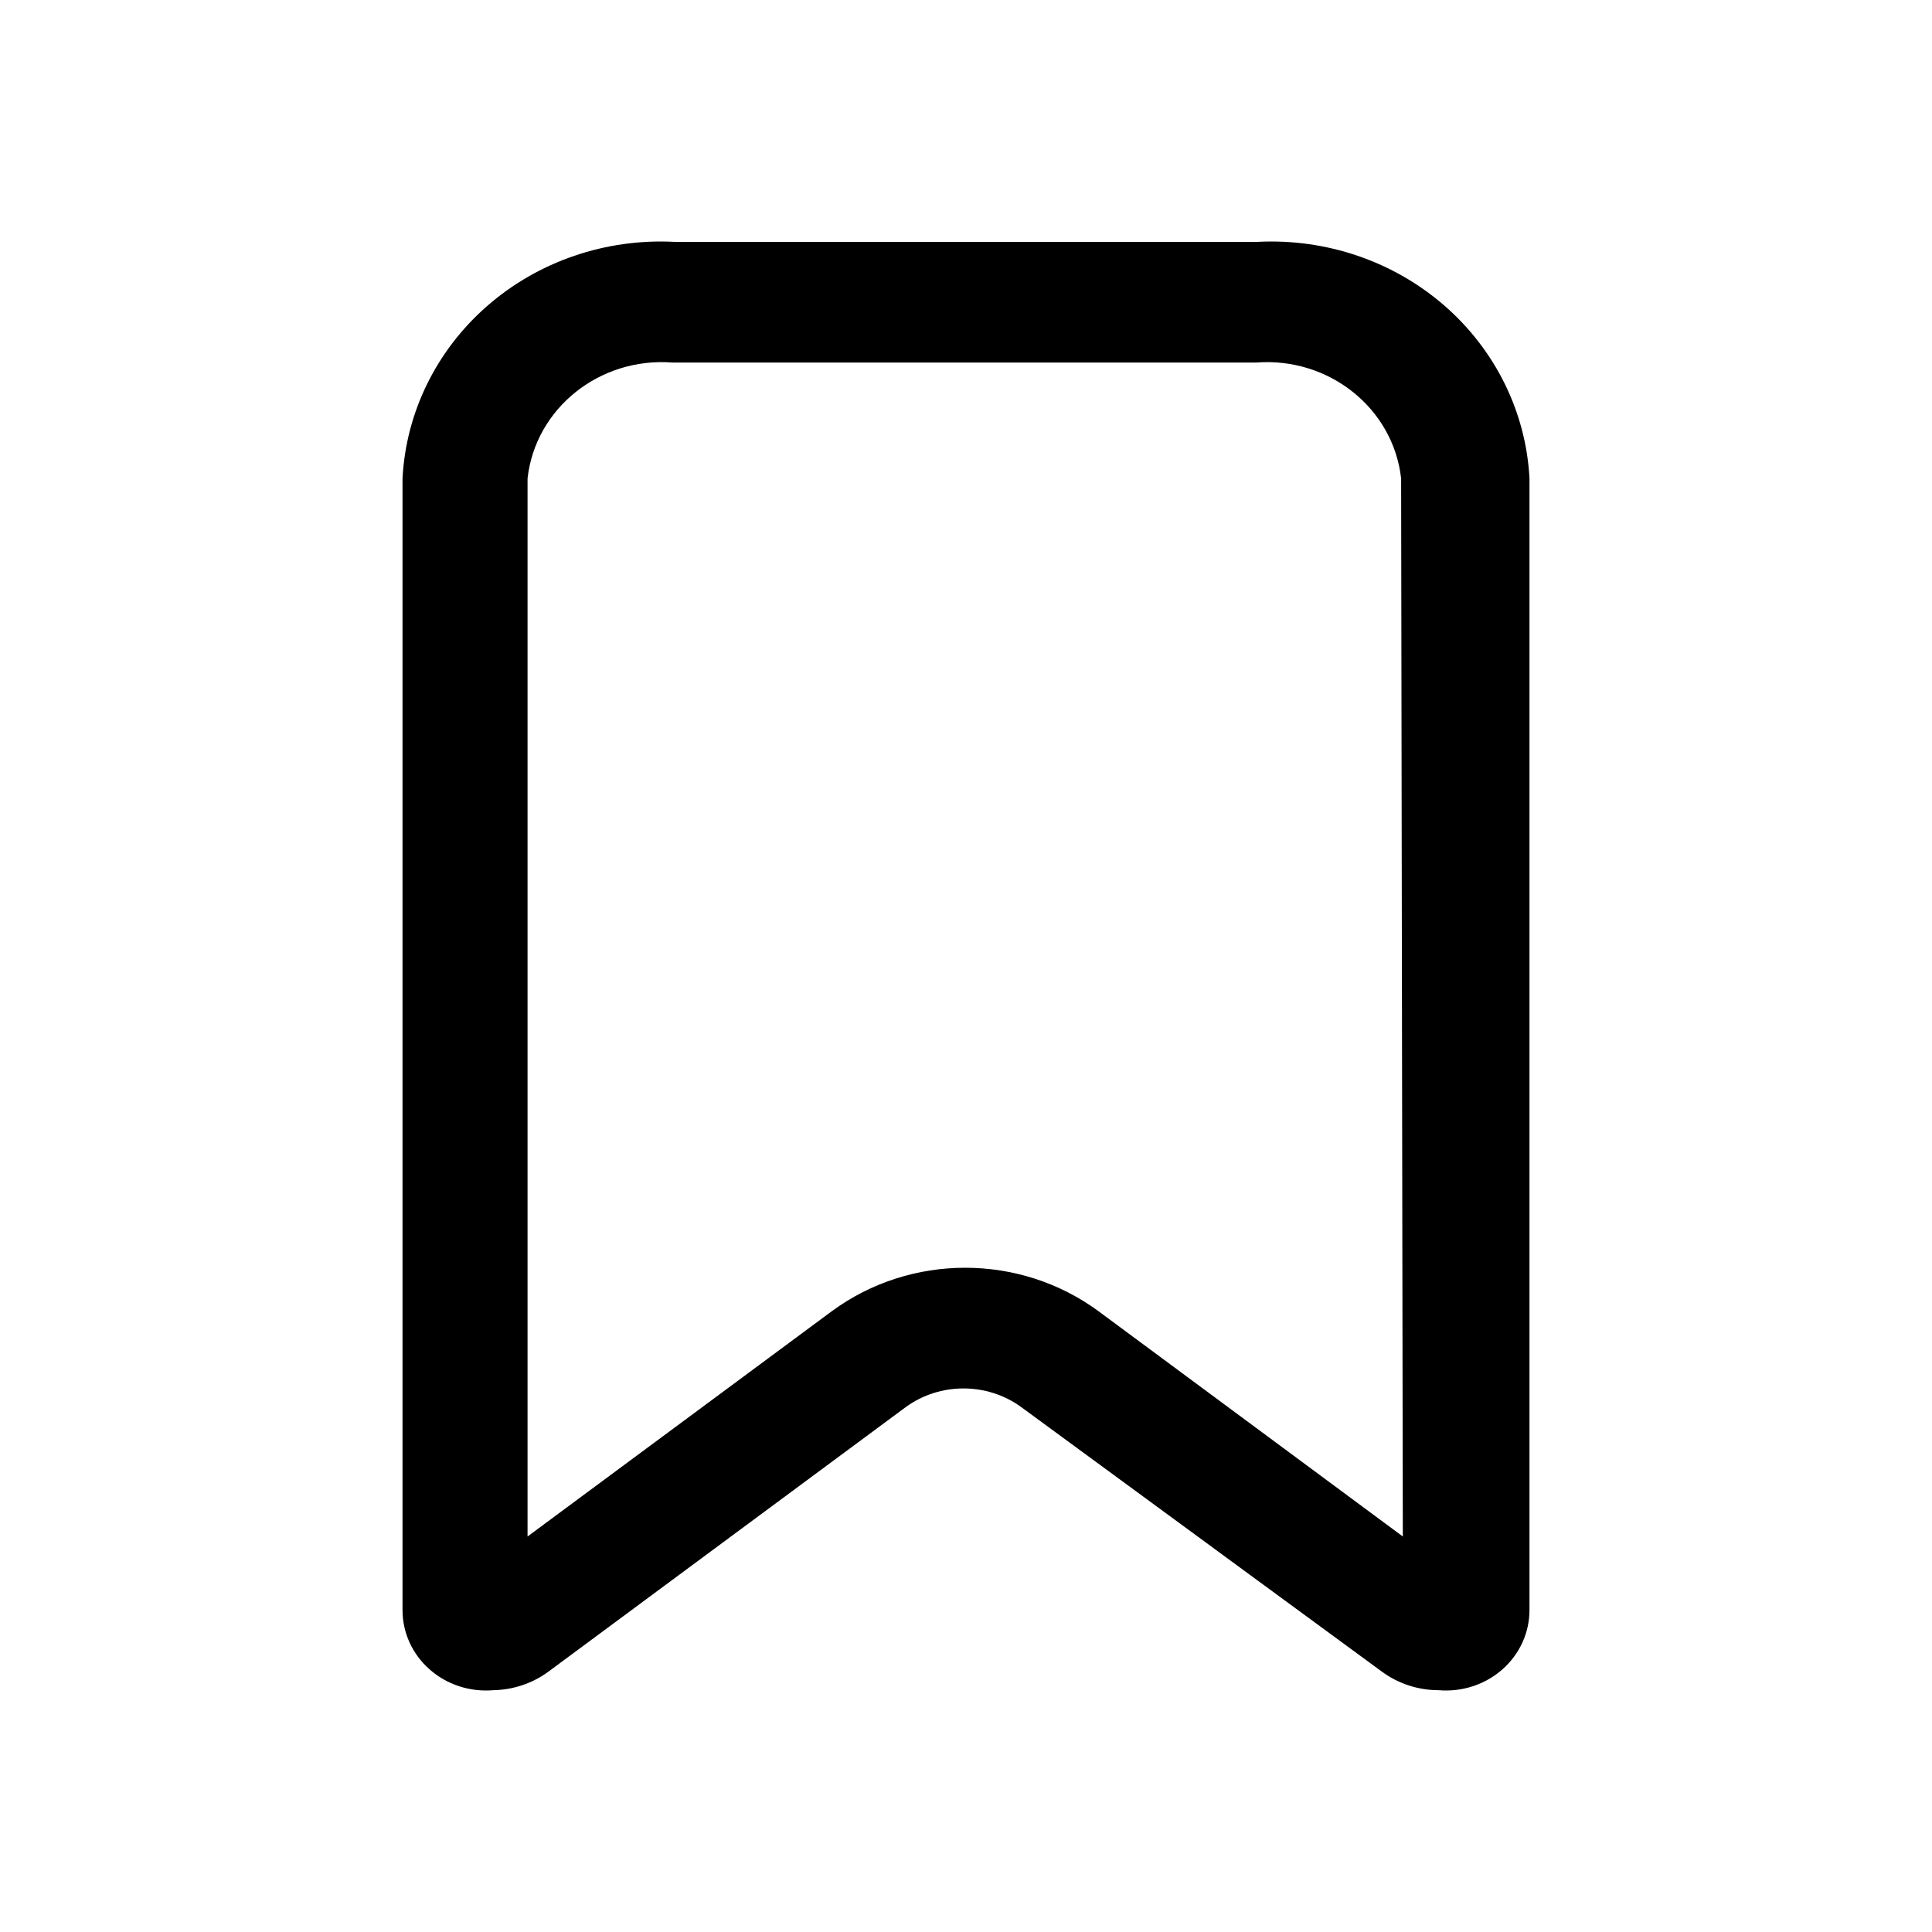
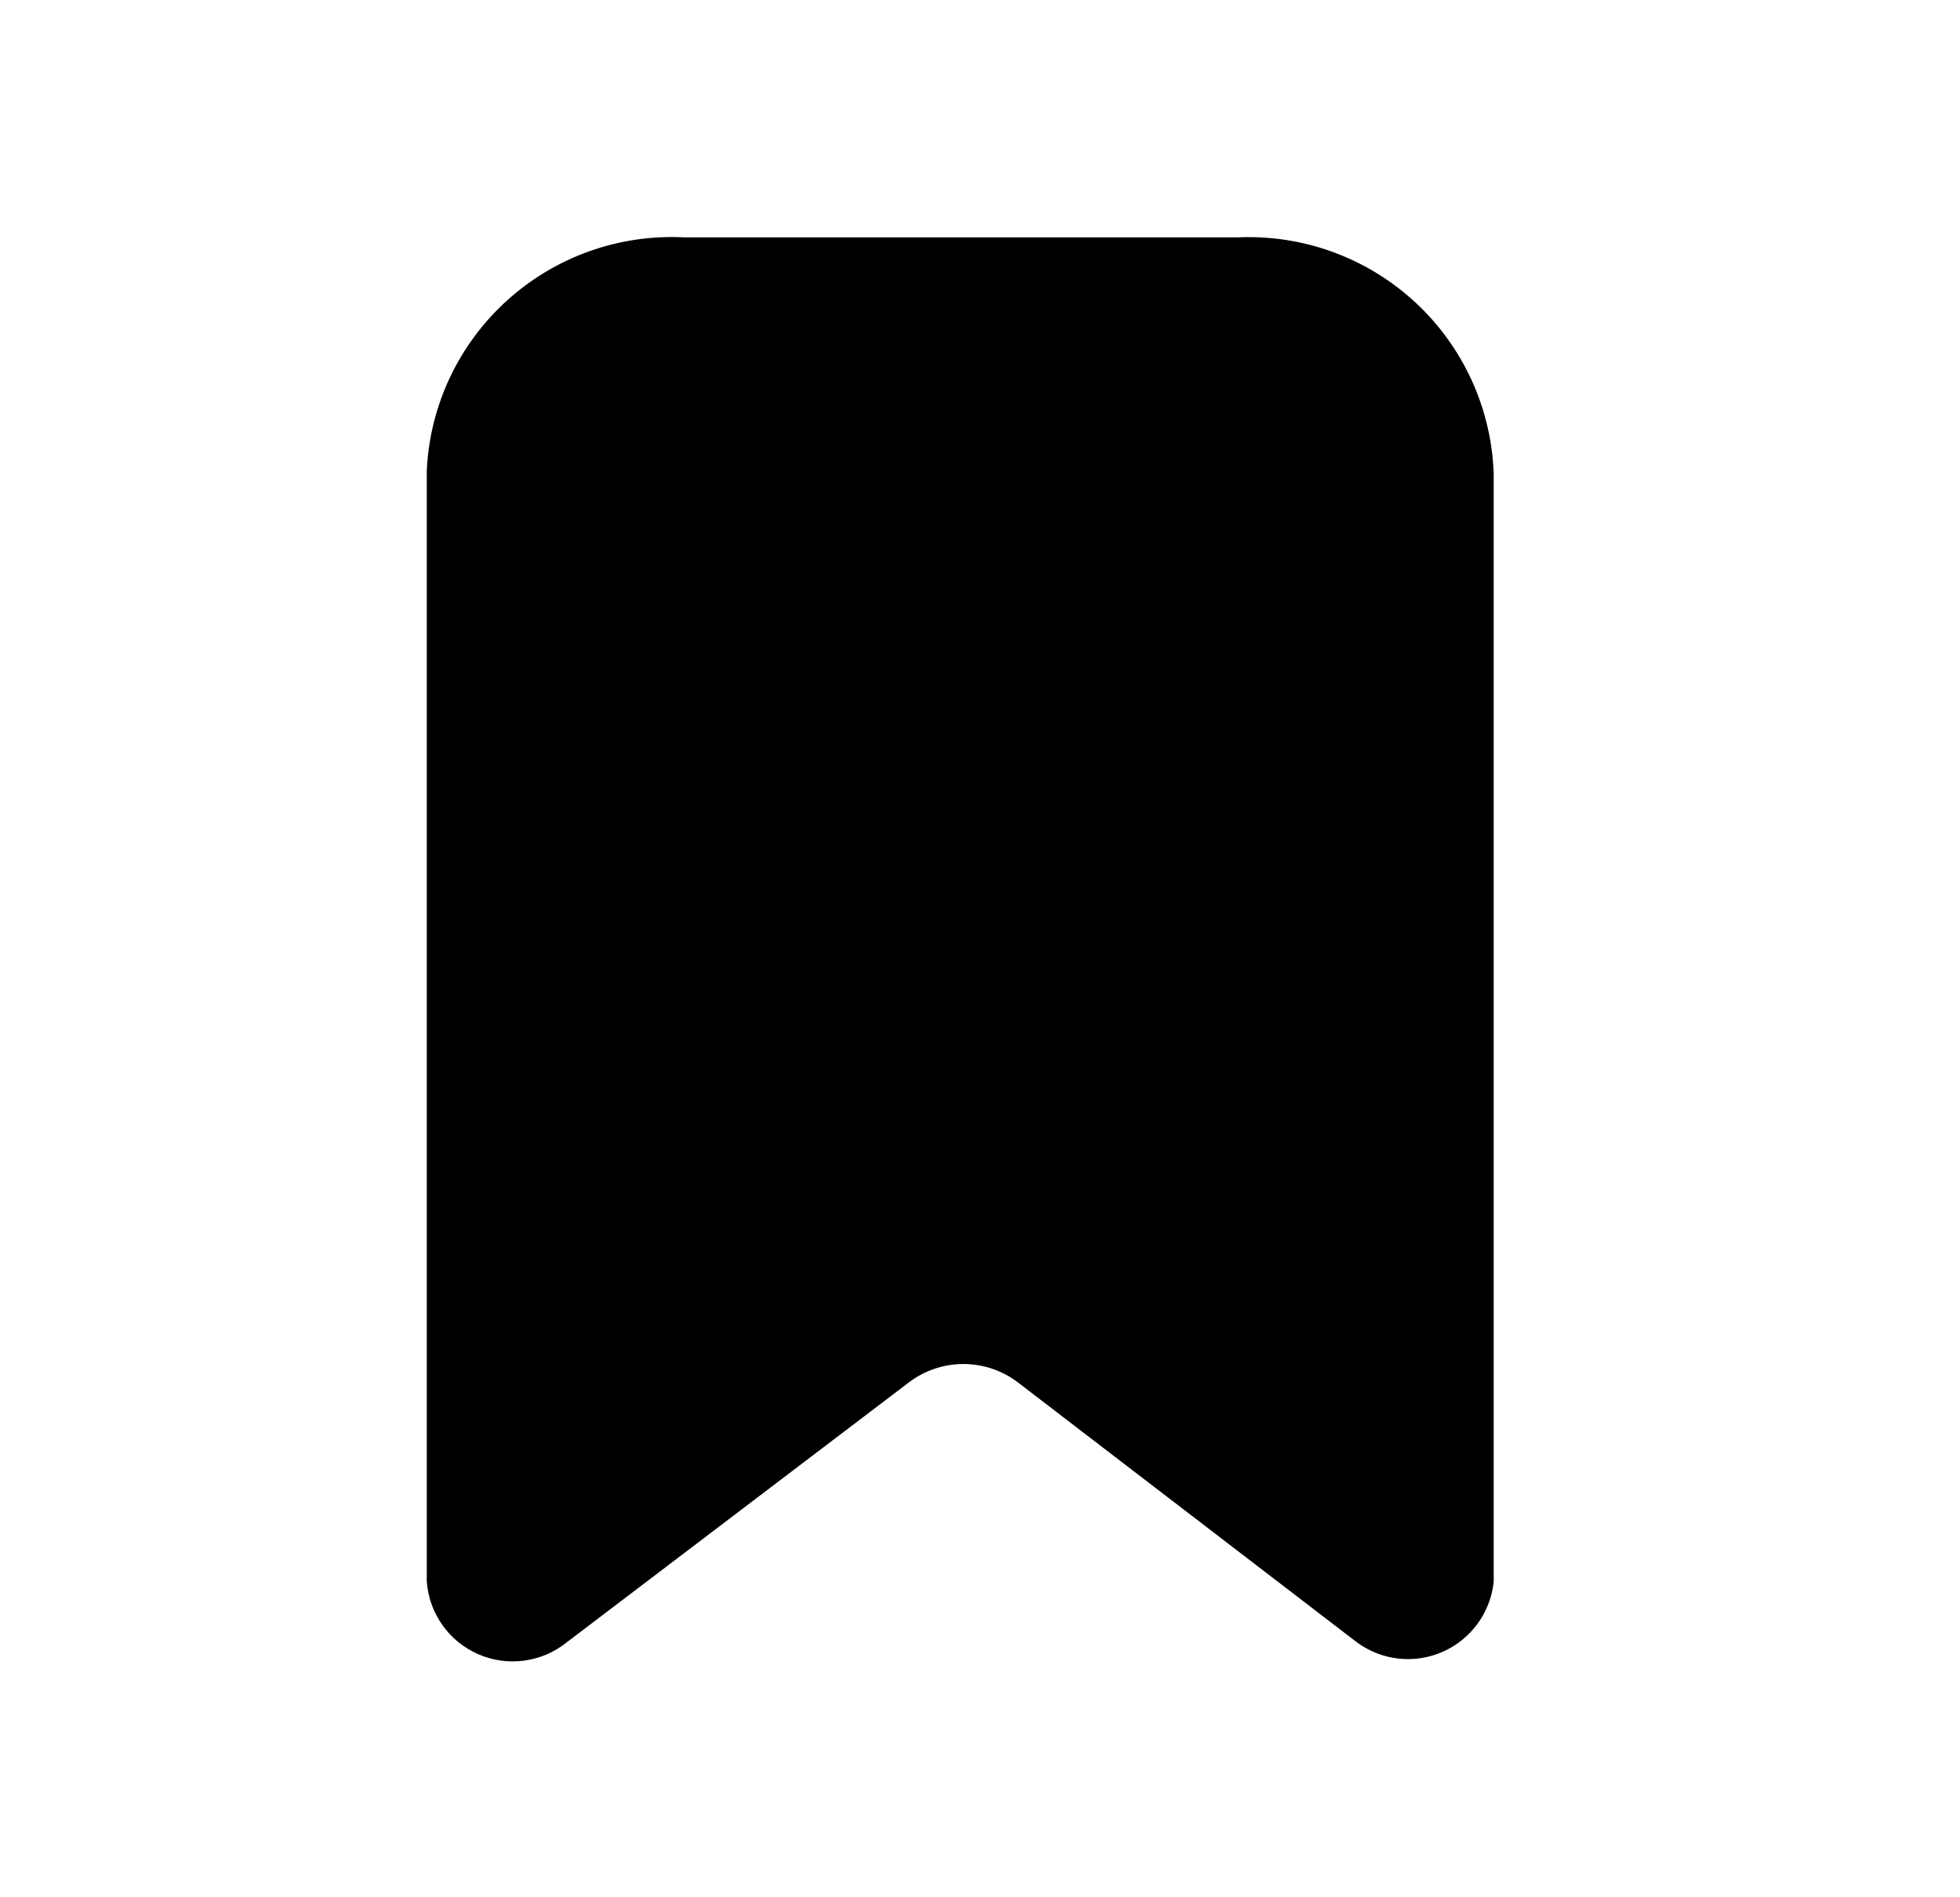
- <svg xmlns="http://www.w3.org/2000/svg" width="32" height="32" viewBox="0 0 32 32" fill="none">
-   <path fill-rule="evenodd" clip-rule="evenodd" d="M11.168 4.006H20.832C21.968 3.948 23.081 4.328 23.925 5.063C24.769 5.798 25.276 6.828 25.333 7.924V26.662C25.335 27.037 25.172 27.396 24.886 27.649C24.599 27.903 24.215 28.028 23.828 27.995C23.489 27.995 23.159 27.887 22.889 27.688L16.911 23.303C16.346 22.895 15.57 22.895 15.006 23.303L9.083 27.688C8.821 27.881 8.501 27.989 8.171 27.995C7.784 28.028 7.4 27.903 7.114 27.649C6.827 27.396 6.665 27.037 6.667 26.662V7.924C6.724 6.828 7.23 5.798 8.075 5.063C8.919 4.328 10.032 3.948 11.168 4.006ZM18.195 21.718L23.235 25.449L23.207 7.924C23.076 6.762 22.012 5.911 20.805 6.005H11.14C9.933 5.911 8.868 6.762 8.738 7.924V25.449L13.777 21.718C15.082 20.758 16.89 20.758 18.195 21.718Z" fill="black" />
+ <svg xmlns="http://www.w3.org/2000/svg" width="31" height="30" viewBox="0 0 31 30" fill="none">
+   <path d="M21.462 25.98L16.1 21.868C15.59 21.48 14.885 21.48 14.375 21.868L8.963 25.98C8.568 26.298 8.03 26.37 7.565 26.168C7.101 25.966 6.787 25.523 6.75 25.018V7.443C6.798 6.412 7.256 5.444 8.021 4.752C8.786 4.06 9.795 3.701 10.825 3.755H19.575C20.611 3.708 21.623 4.078 22.385 4.783C23.146 5.488 23.593 6.468 23.625 7.505V25.018C23.576 25.505 23.27 25.928 22.823 26.127C22.376 26.326 21.857 26.27 21.462 25.98Z" fill="black" />
</svg>
